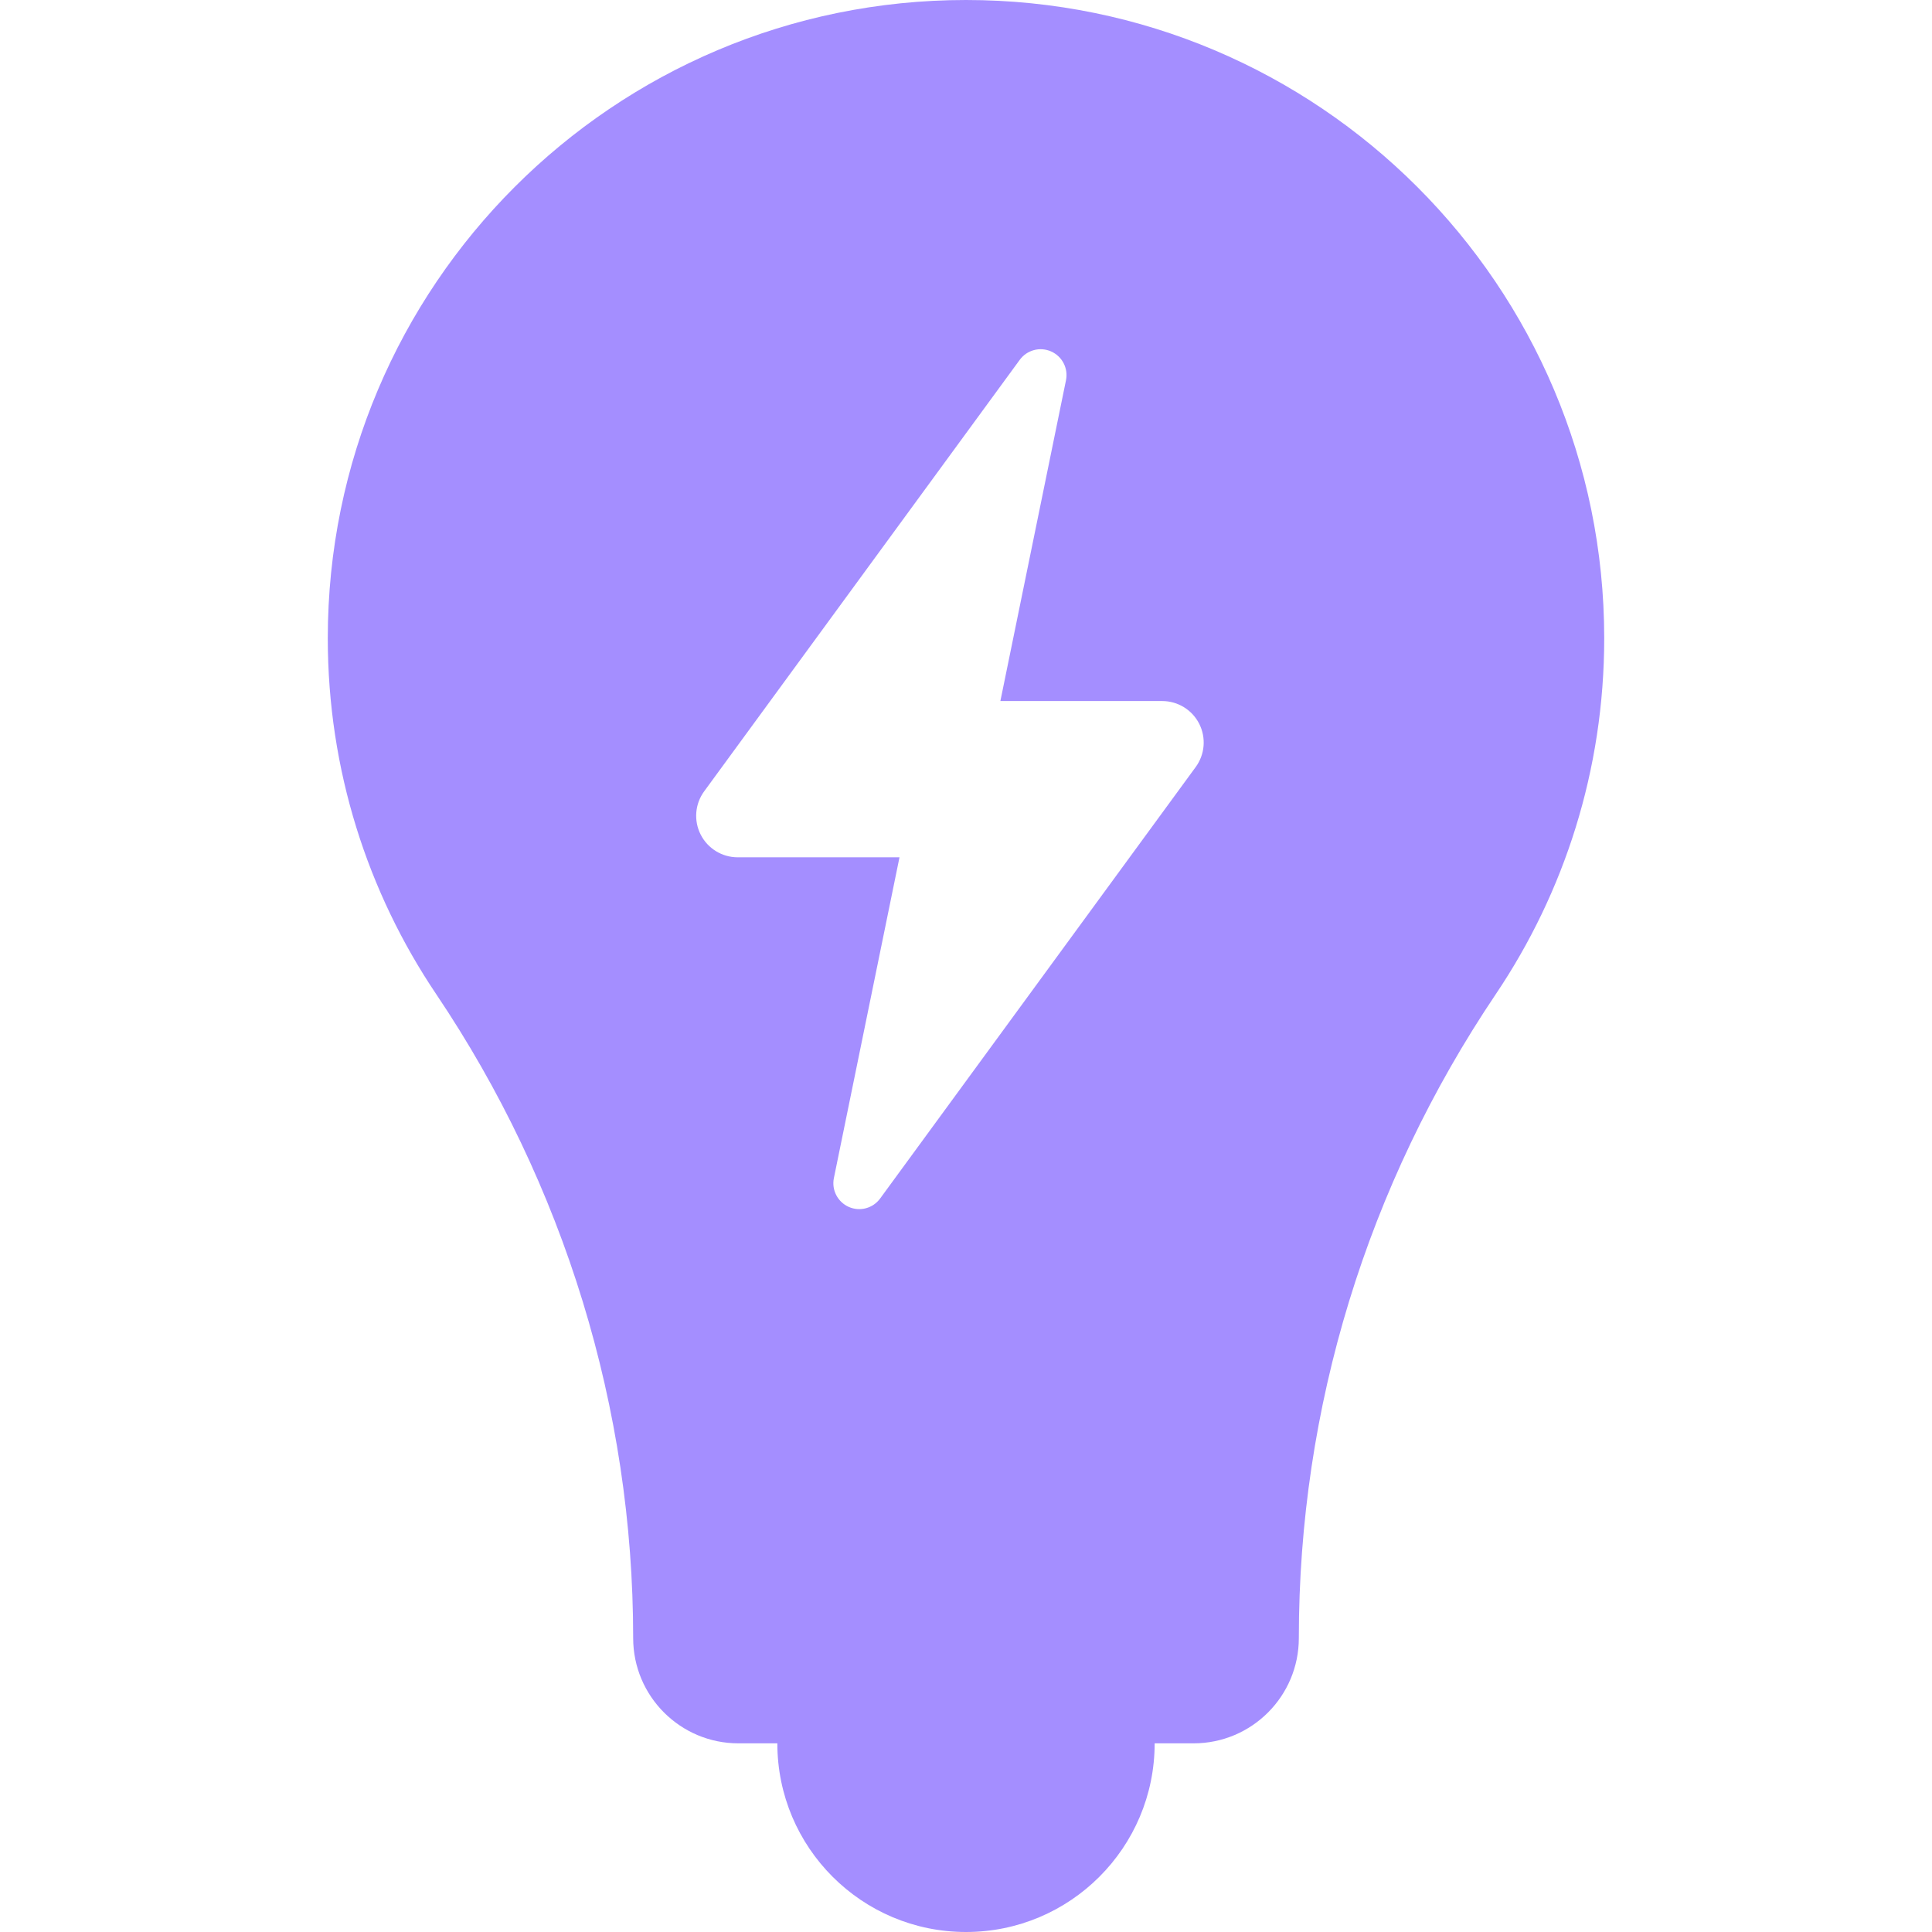
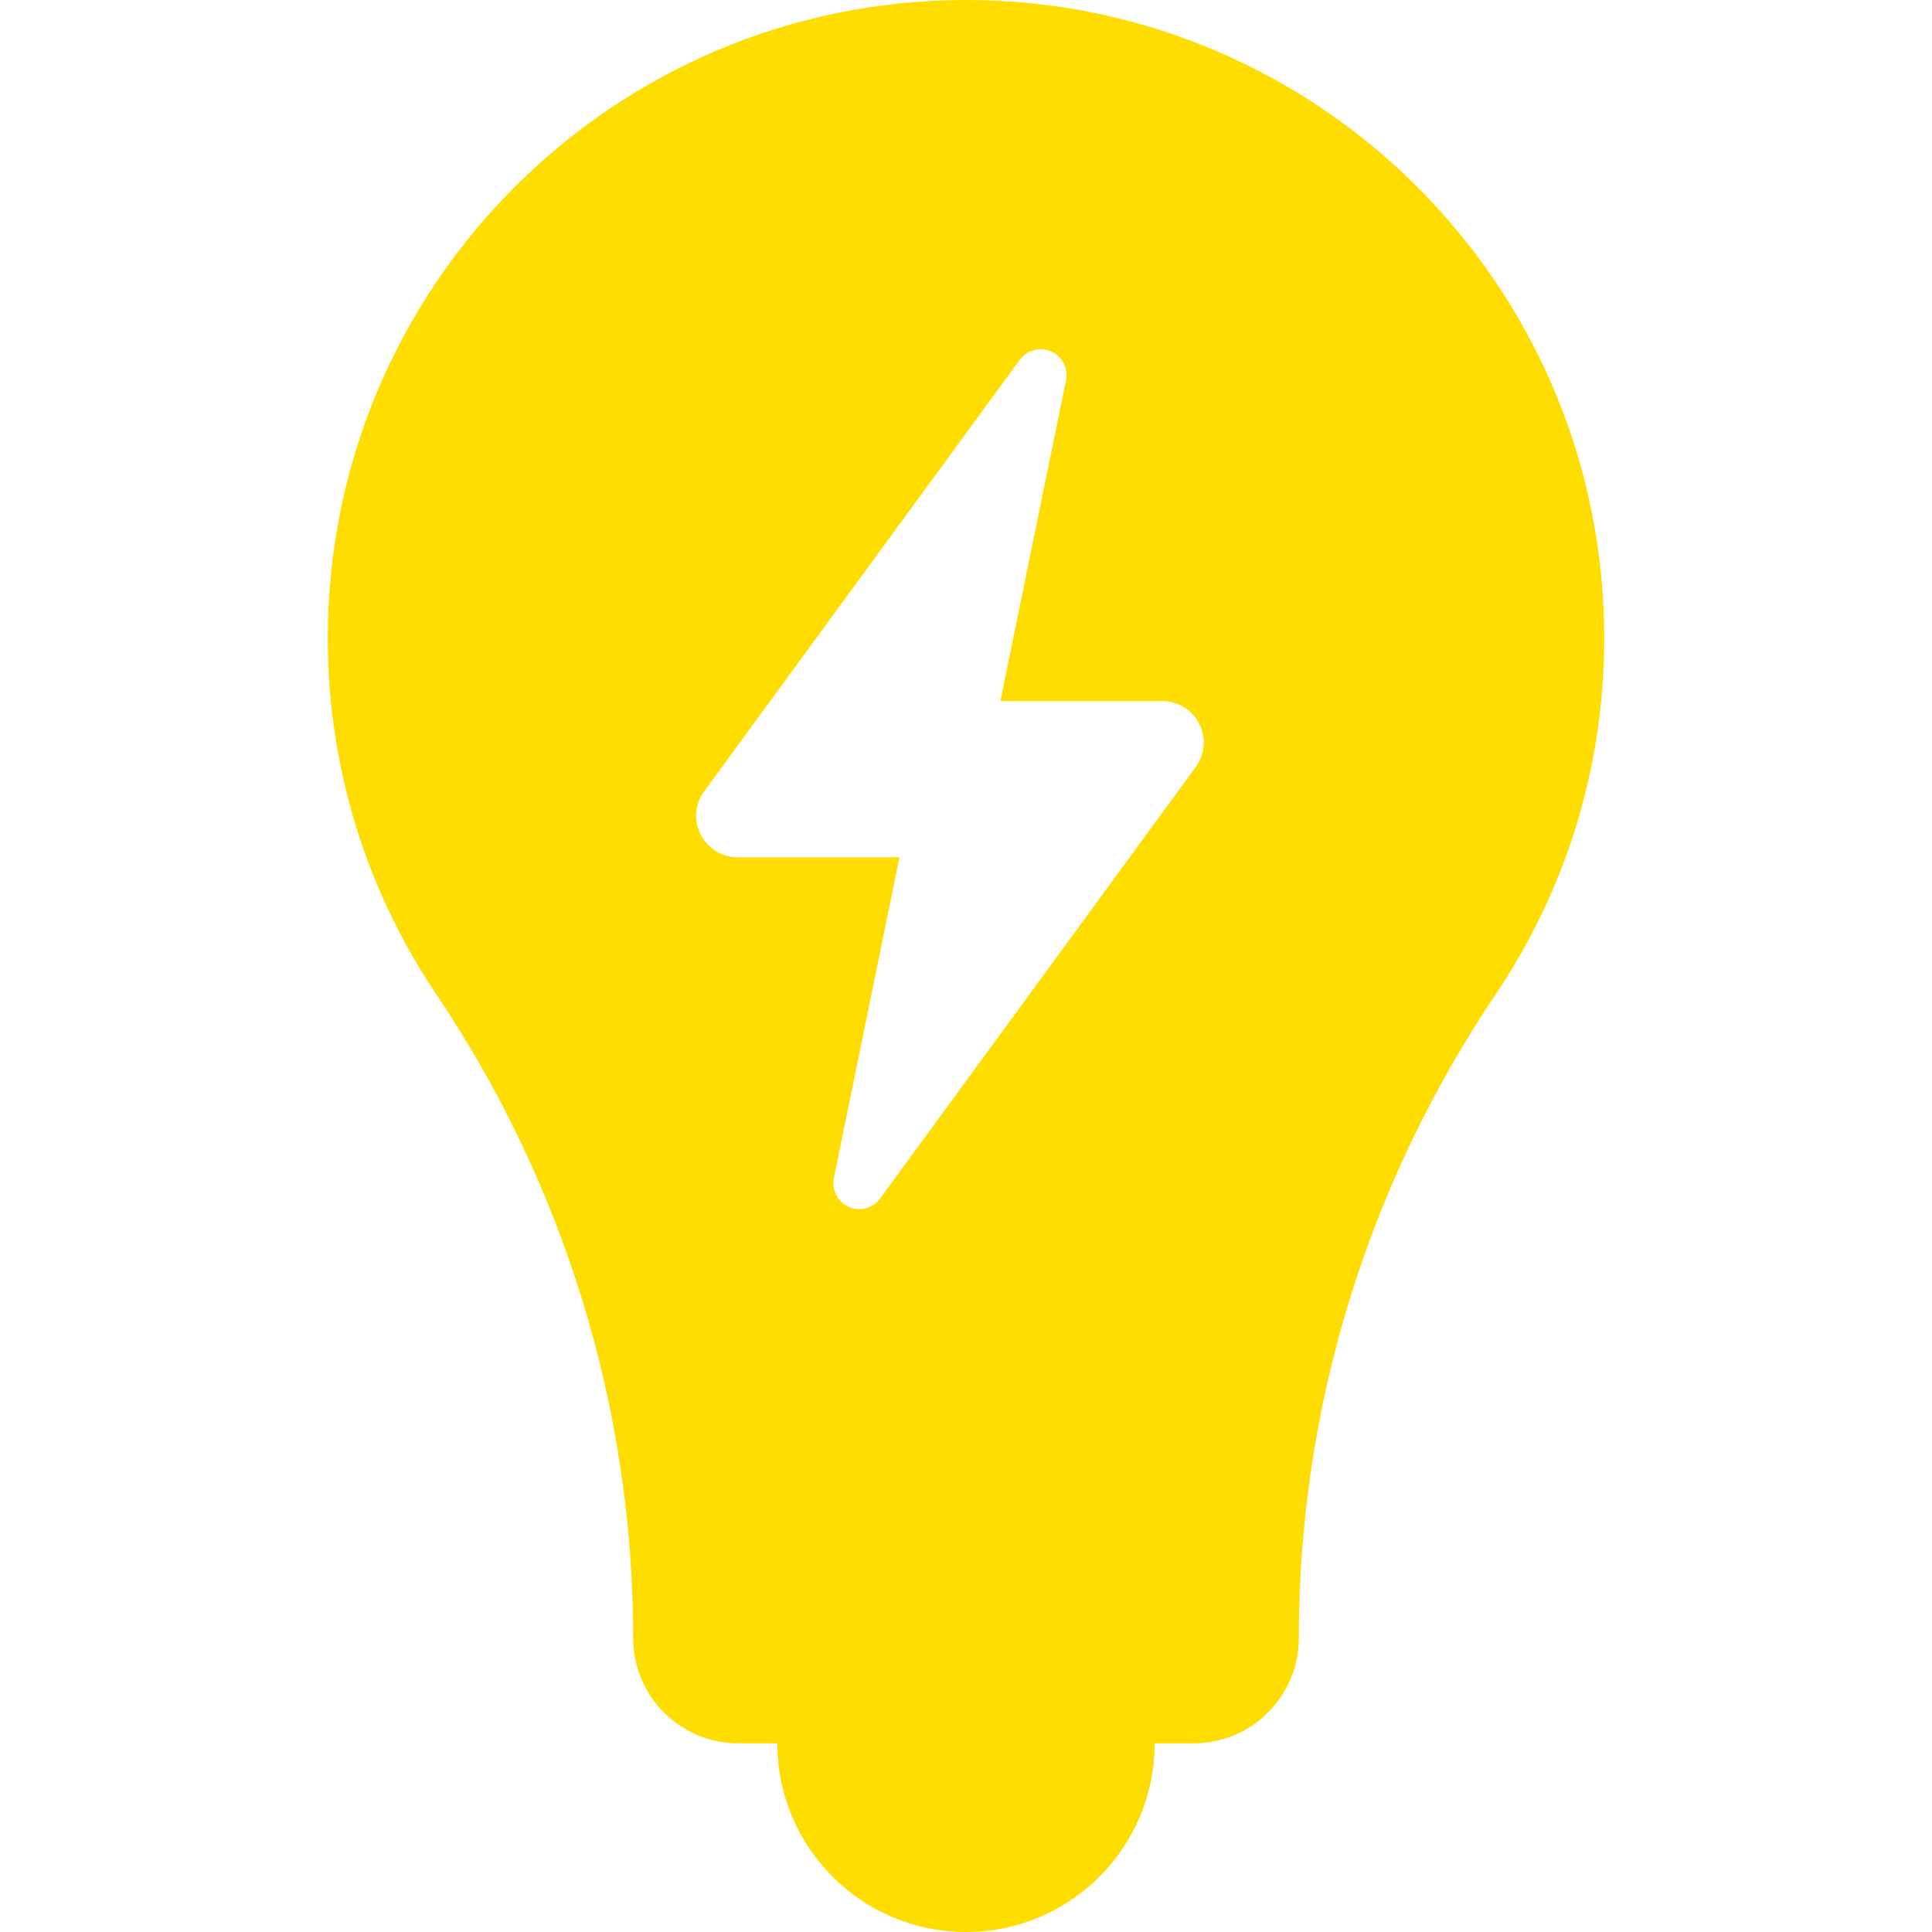
- <svg xmlns="http://www.w3.org/2000/svg" fill="#a48eff" height="800px" width="800px" version="1.1" id="Layer_1" viewBox="0 0 512 512" xml:space="preserve">
+ <svg xmlns="http://www.w3.org/2000/svg" fill="#ffdd00" height="800px" width="800px" version="1.1" id="Layer_1" viewBox="0 0 512 512" xml:space="preserve">
  <g id="SVGRepo_bgCarrier" stroke-width="0" />
  <g id="SVGRepo_tracerCarrier" stroke-linecap="round" stroke-linejoin="round" />
  <g id="SVGRepo_iconCarrier">
    <g>
      <g>
        <path d="M256,0C162.59,0,86.867,75.724,86.867,169.133c0,34.924,10.587,67.376,28.725,94.321 c33.928,50.4,52.205,109.86,52.205,170.614v0.037c0,15.408,12.491,27.899,27.899,27.899h10.308 C206.004,489.616,228.388,512,256,512c27.612,0,49.996-22.384,49.996-49.996h10.308c15.408,0,27.9-12.491,27.9-27.899v-0.037 c0-61.042,18.116-119.977,52.205-170.614c18.139-26.945,28.725-59.396,28.725-94.321C425.133,75.724,349.409,0,256,0z M316.872,203.271l-83.631,114.35c-1.903,2.602-5.362,3.527-8.309,2.222c-2.948-1.304-4.589-4.487-3.943-7.644l17.387-85.006 h-42.888c-4.141,0-7.93-2.327-9.804-6.019c-1.874-3.692-1.515-8.125,0.93-11.467l83.631-114.35 c1.903-2.602,5.362-3.527,8.309-2.222c2.948,1.304,4.589,4.486,3.943,7.644l-17.387,85.006h42.888c4.141,0,7.93,2.327,9.804,6.019 C319.676,195.496,319.318,199.929,316.872,203.271z" />
      </g>
    </g>
  </g>
</svg>
